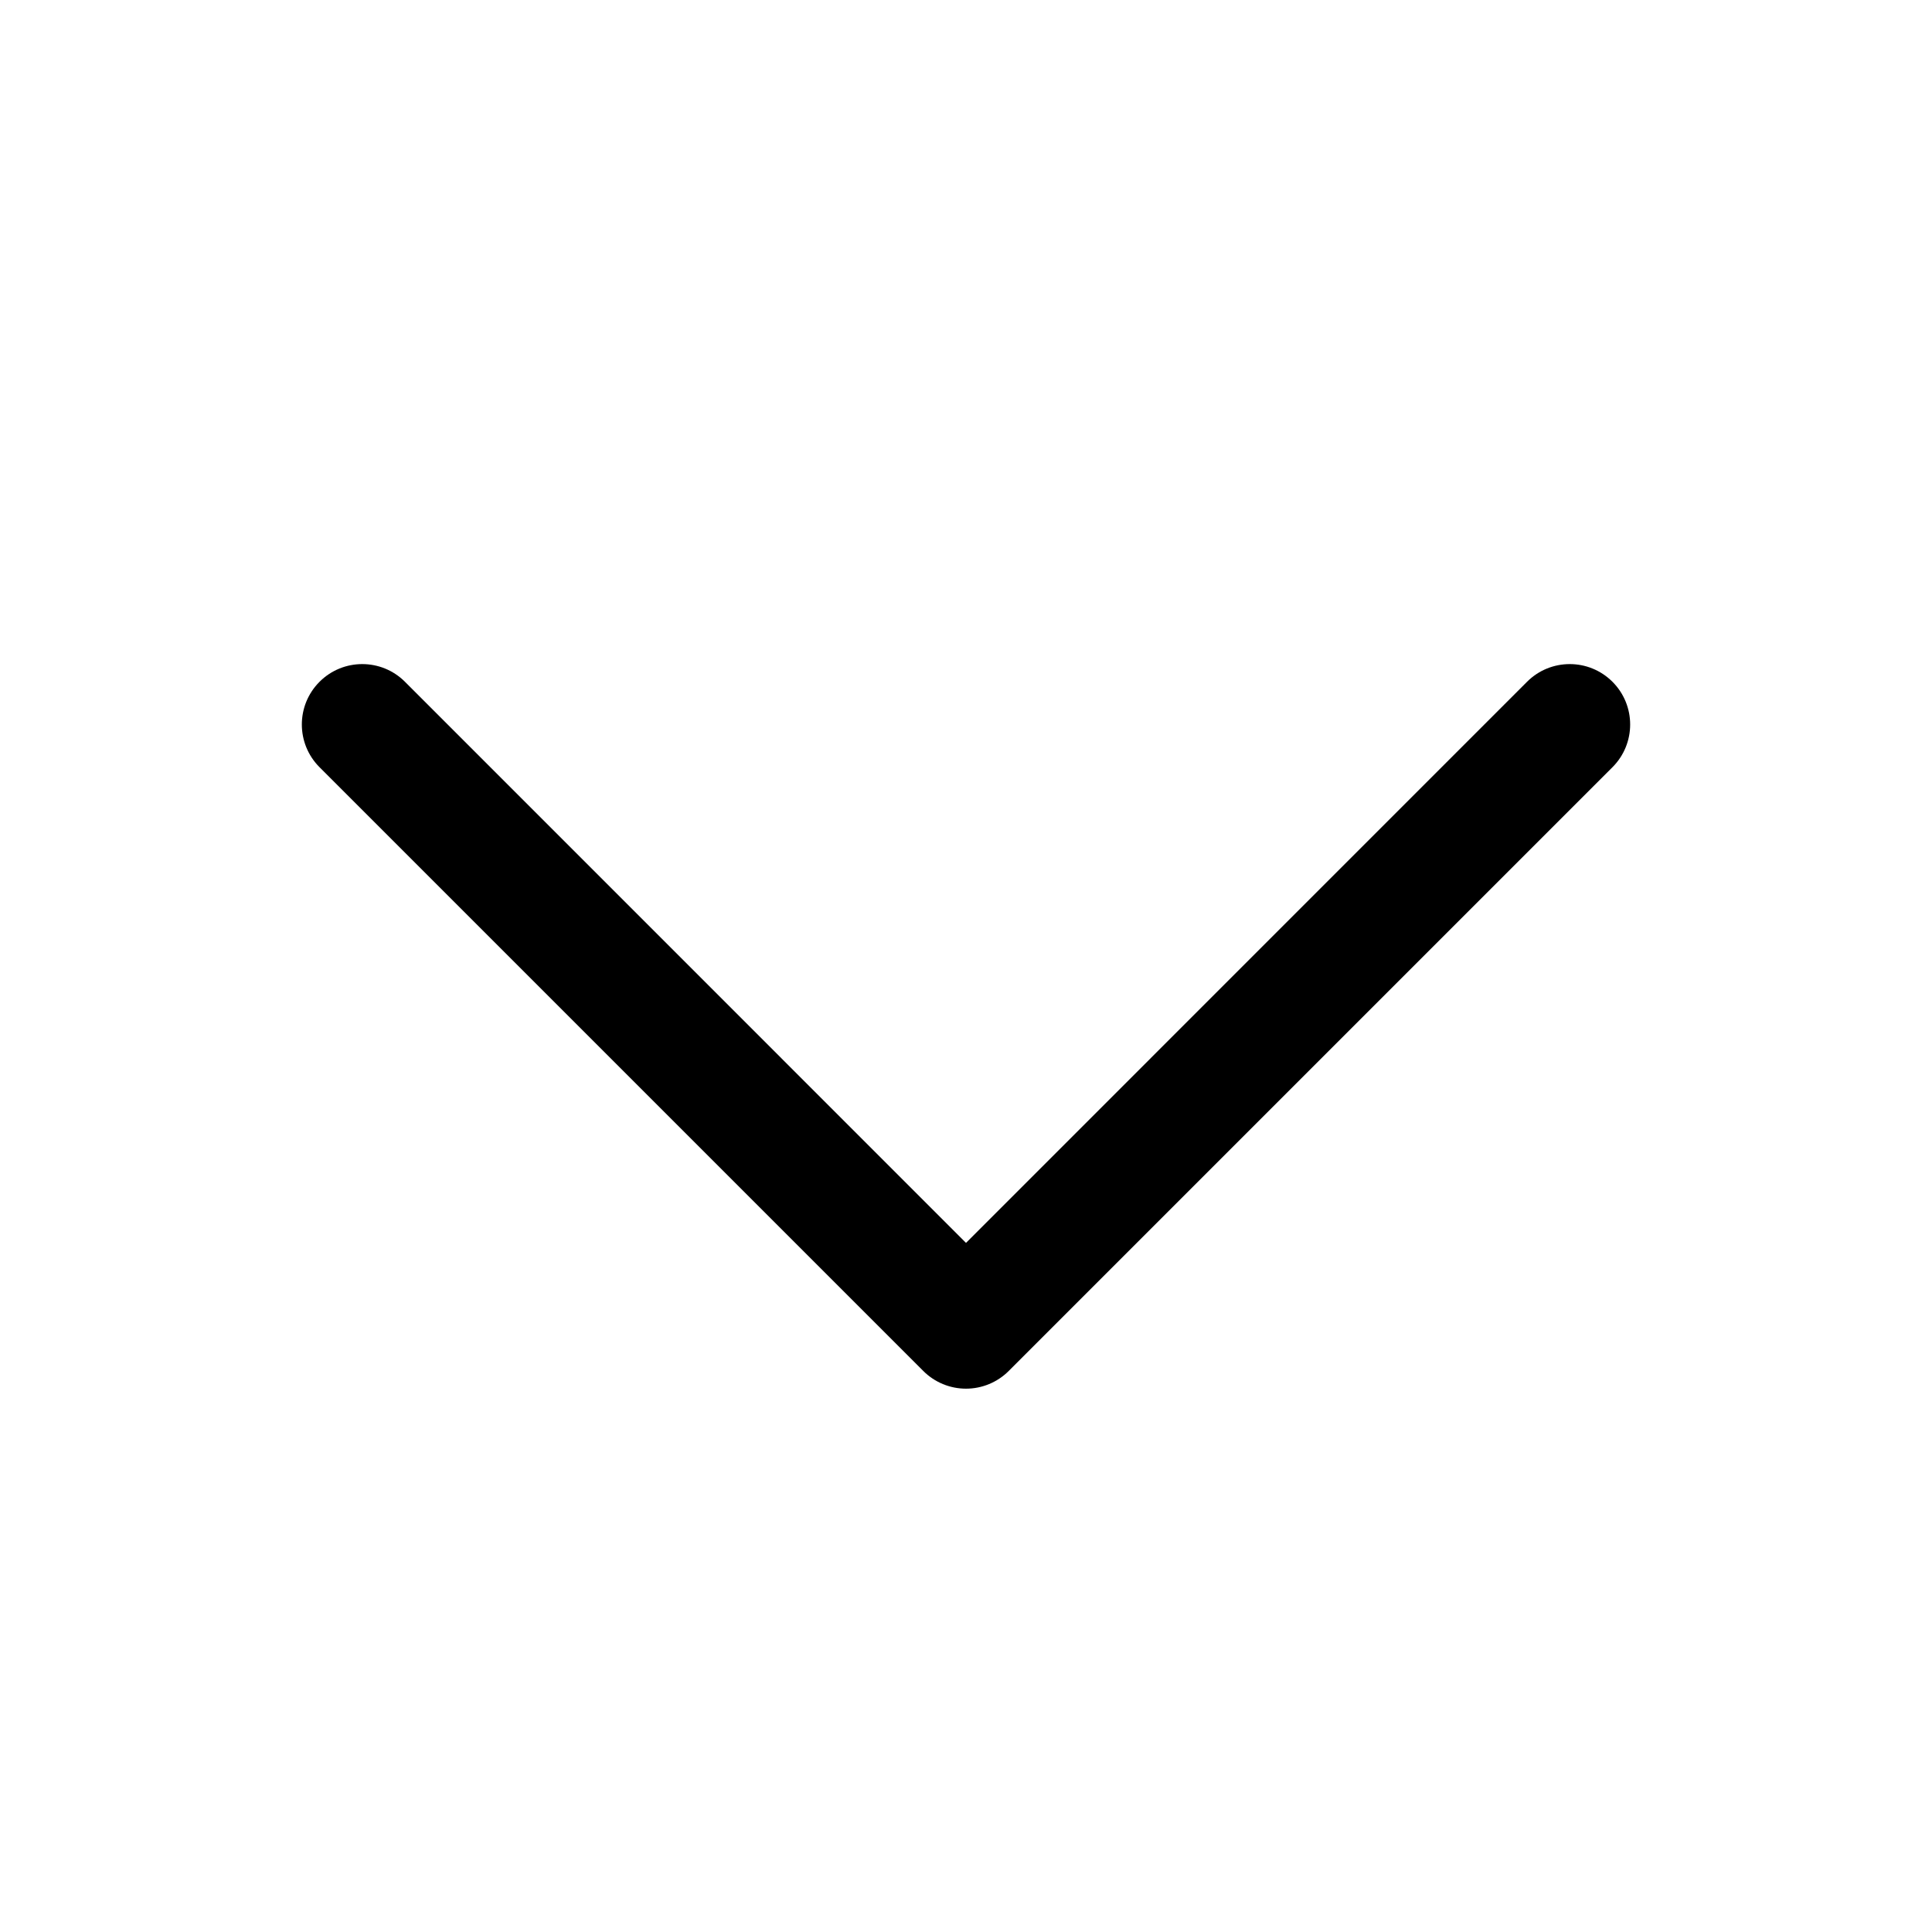
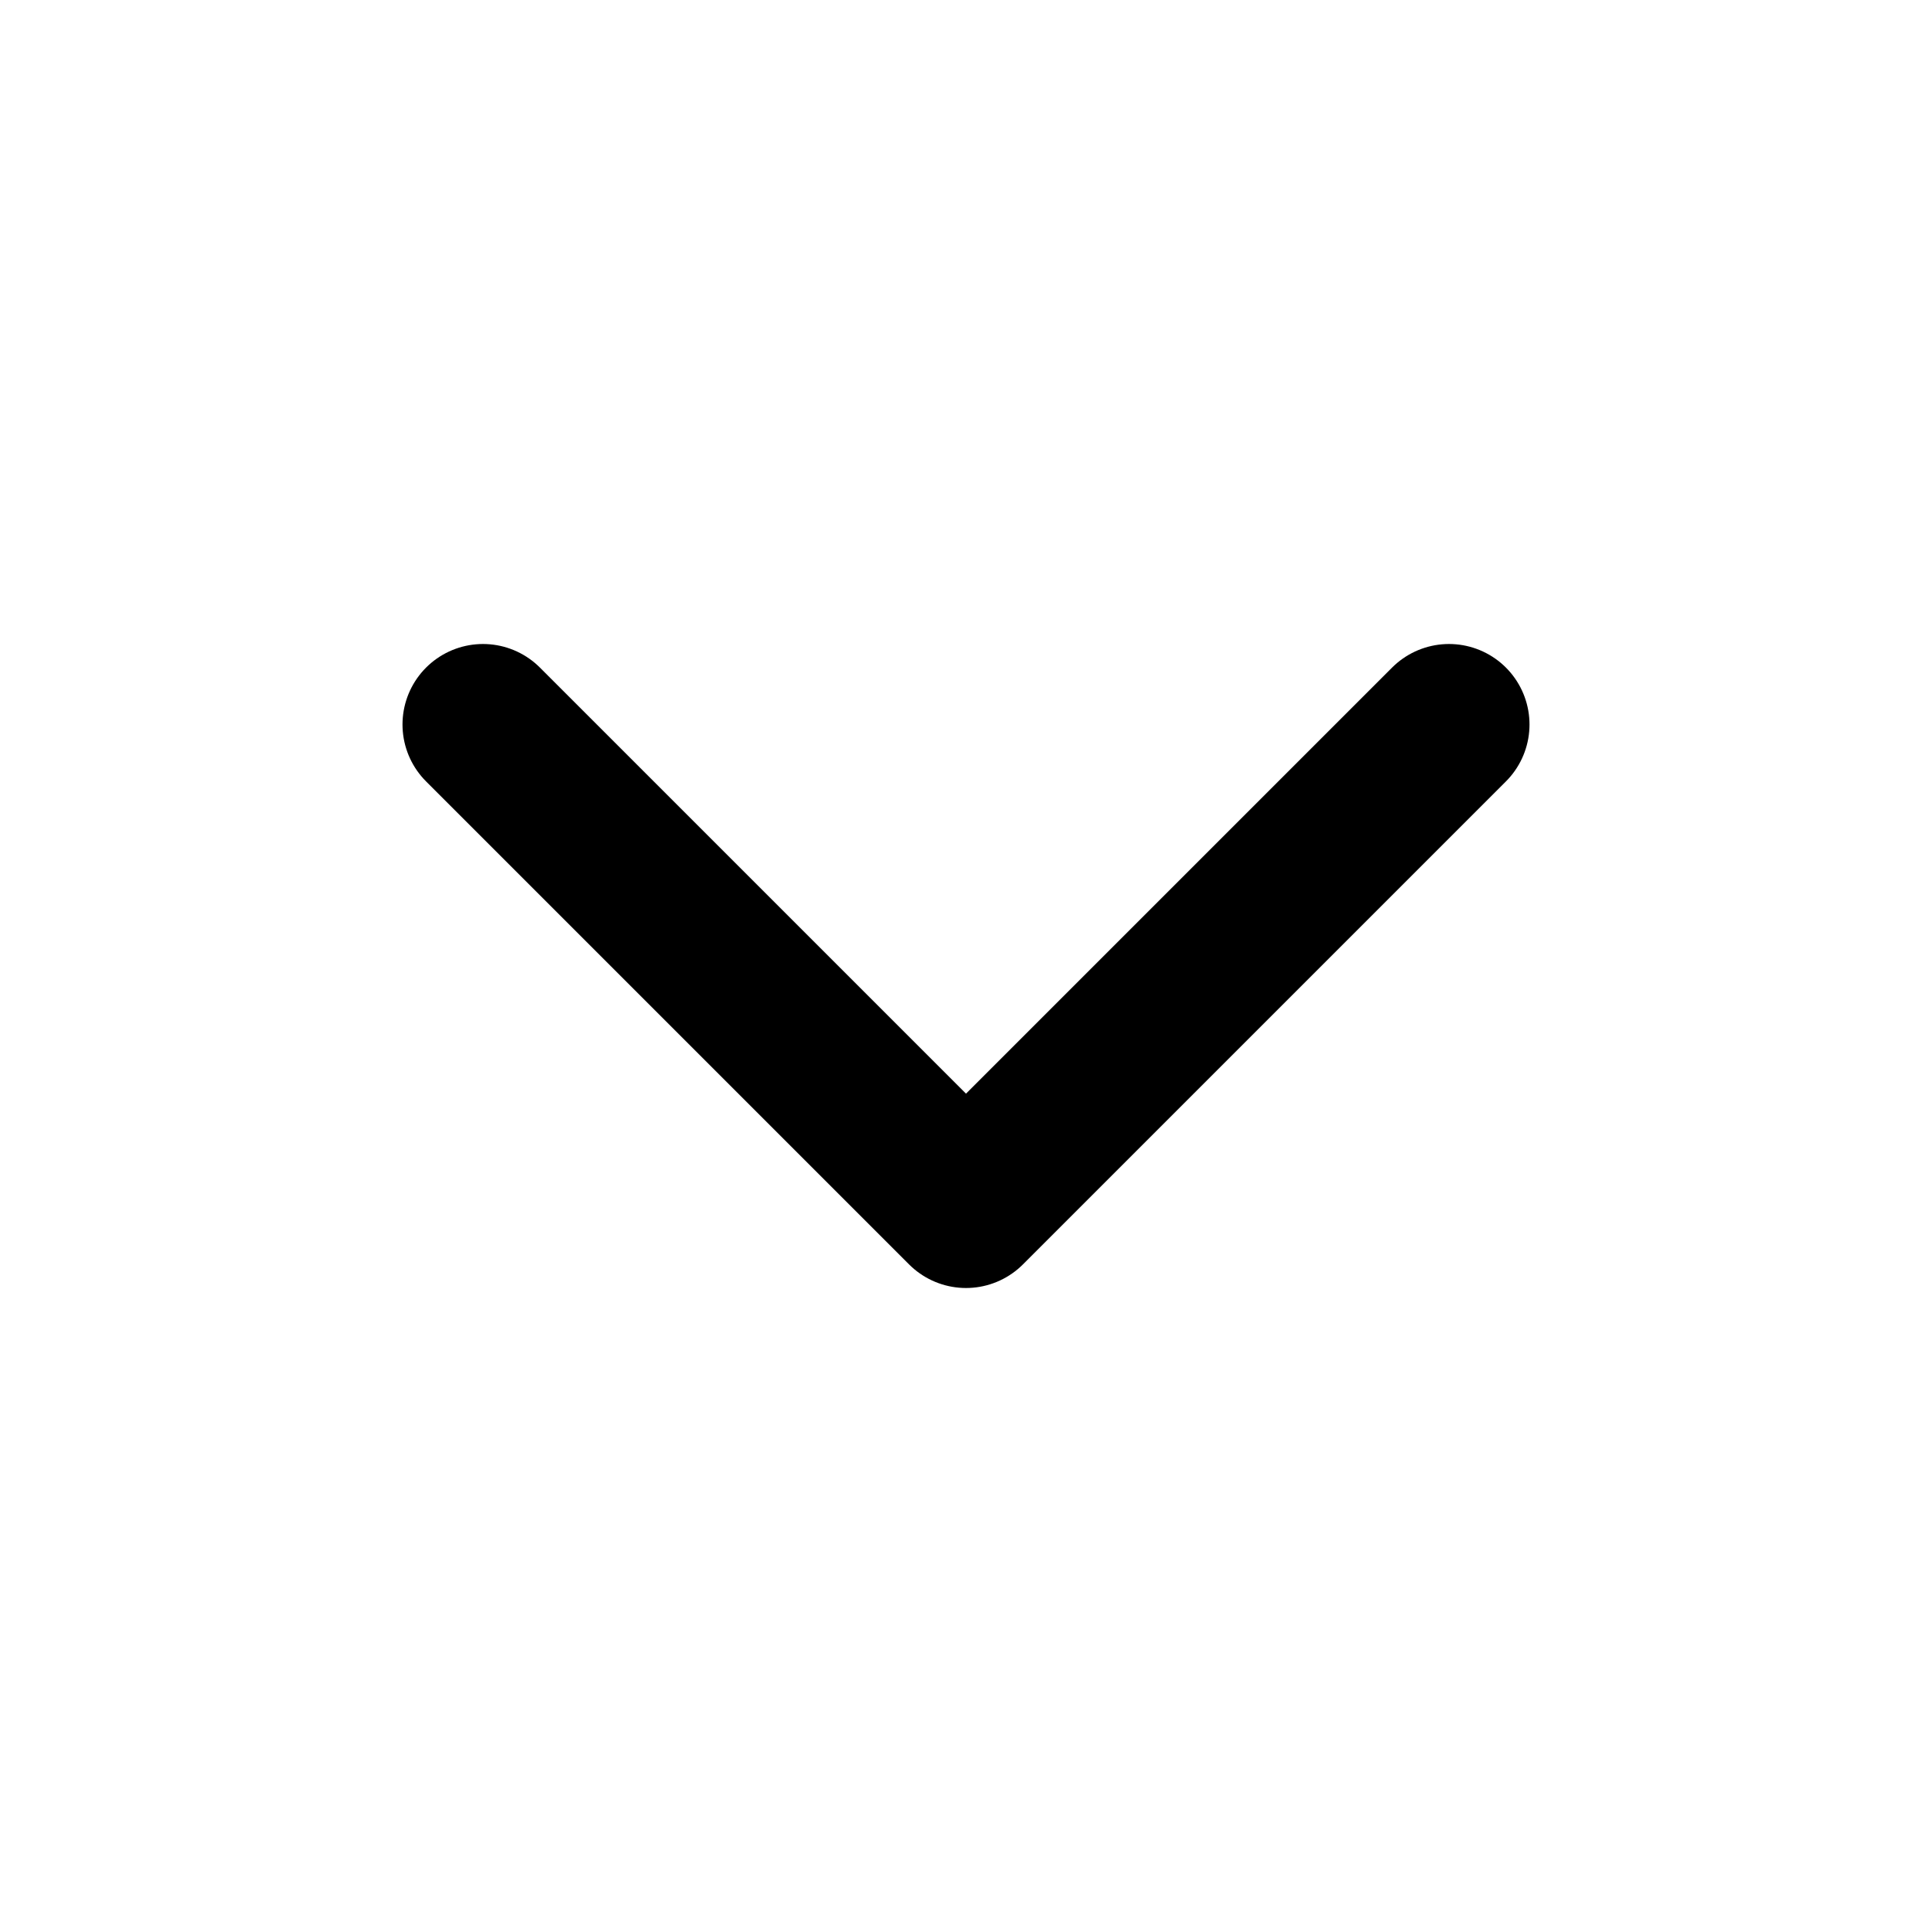
- <svg xmlns="http://www.w3.org/2000/svg" width="32" height="32" fill="currentColor" viewBox="0 0 256 256">
-   <path d="M213.66,101.66l-80,80a8,8,0,0,1-11.32,0l-80-80A8,8,0,0,1,53.66,90.34L128,164.69l74.34-74.35a8,8,0,0,1,11.32,11.32Z" />
+ <svg xmlns="http://www.w3.org/2000/svg" width="24" height="24" viewBox="0 0 24 24" fill="none" stroke="currentColor" stroke-width="2" stroke-linecap="round" stroke-linejoin="round" class="lucide lucide-chevron-down-icon lucide-chevron-down">
+   <path d="m6 9 6 6 6-6" />
</svg>
